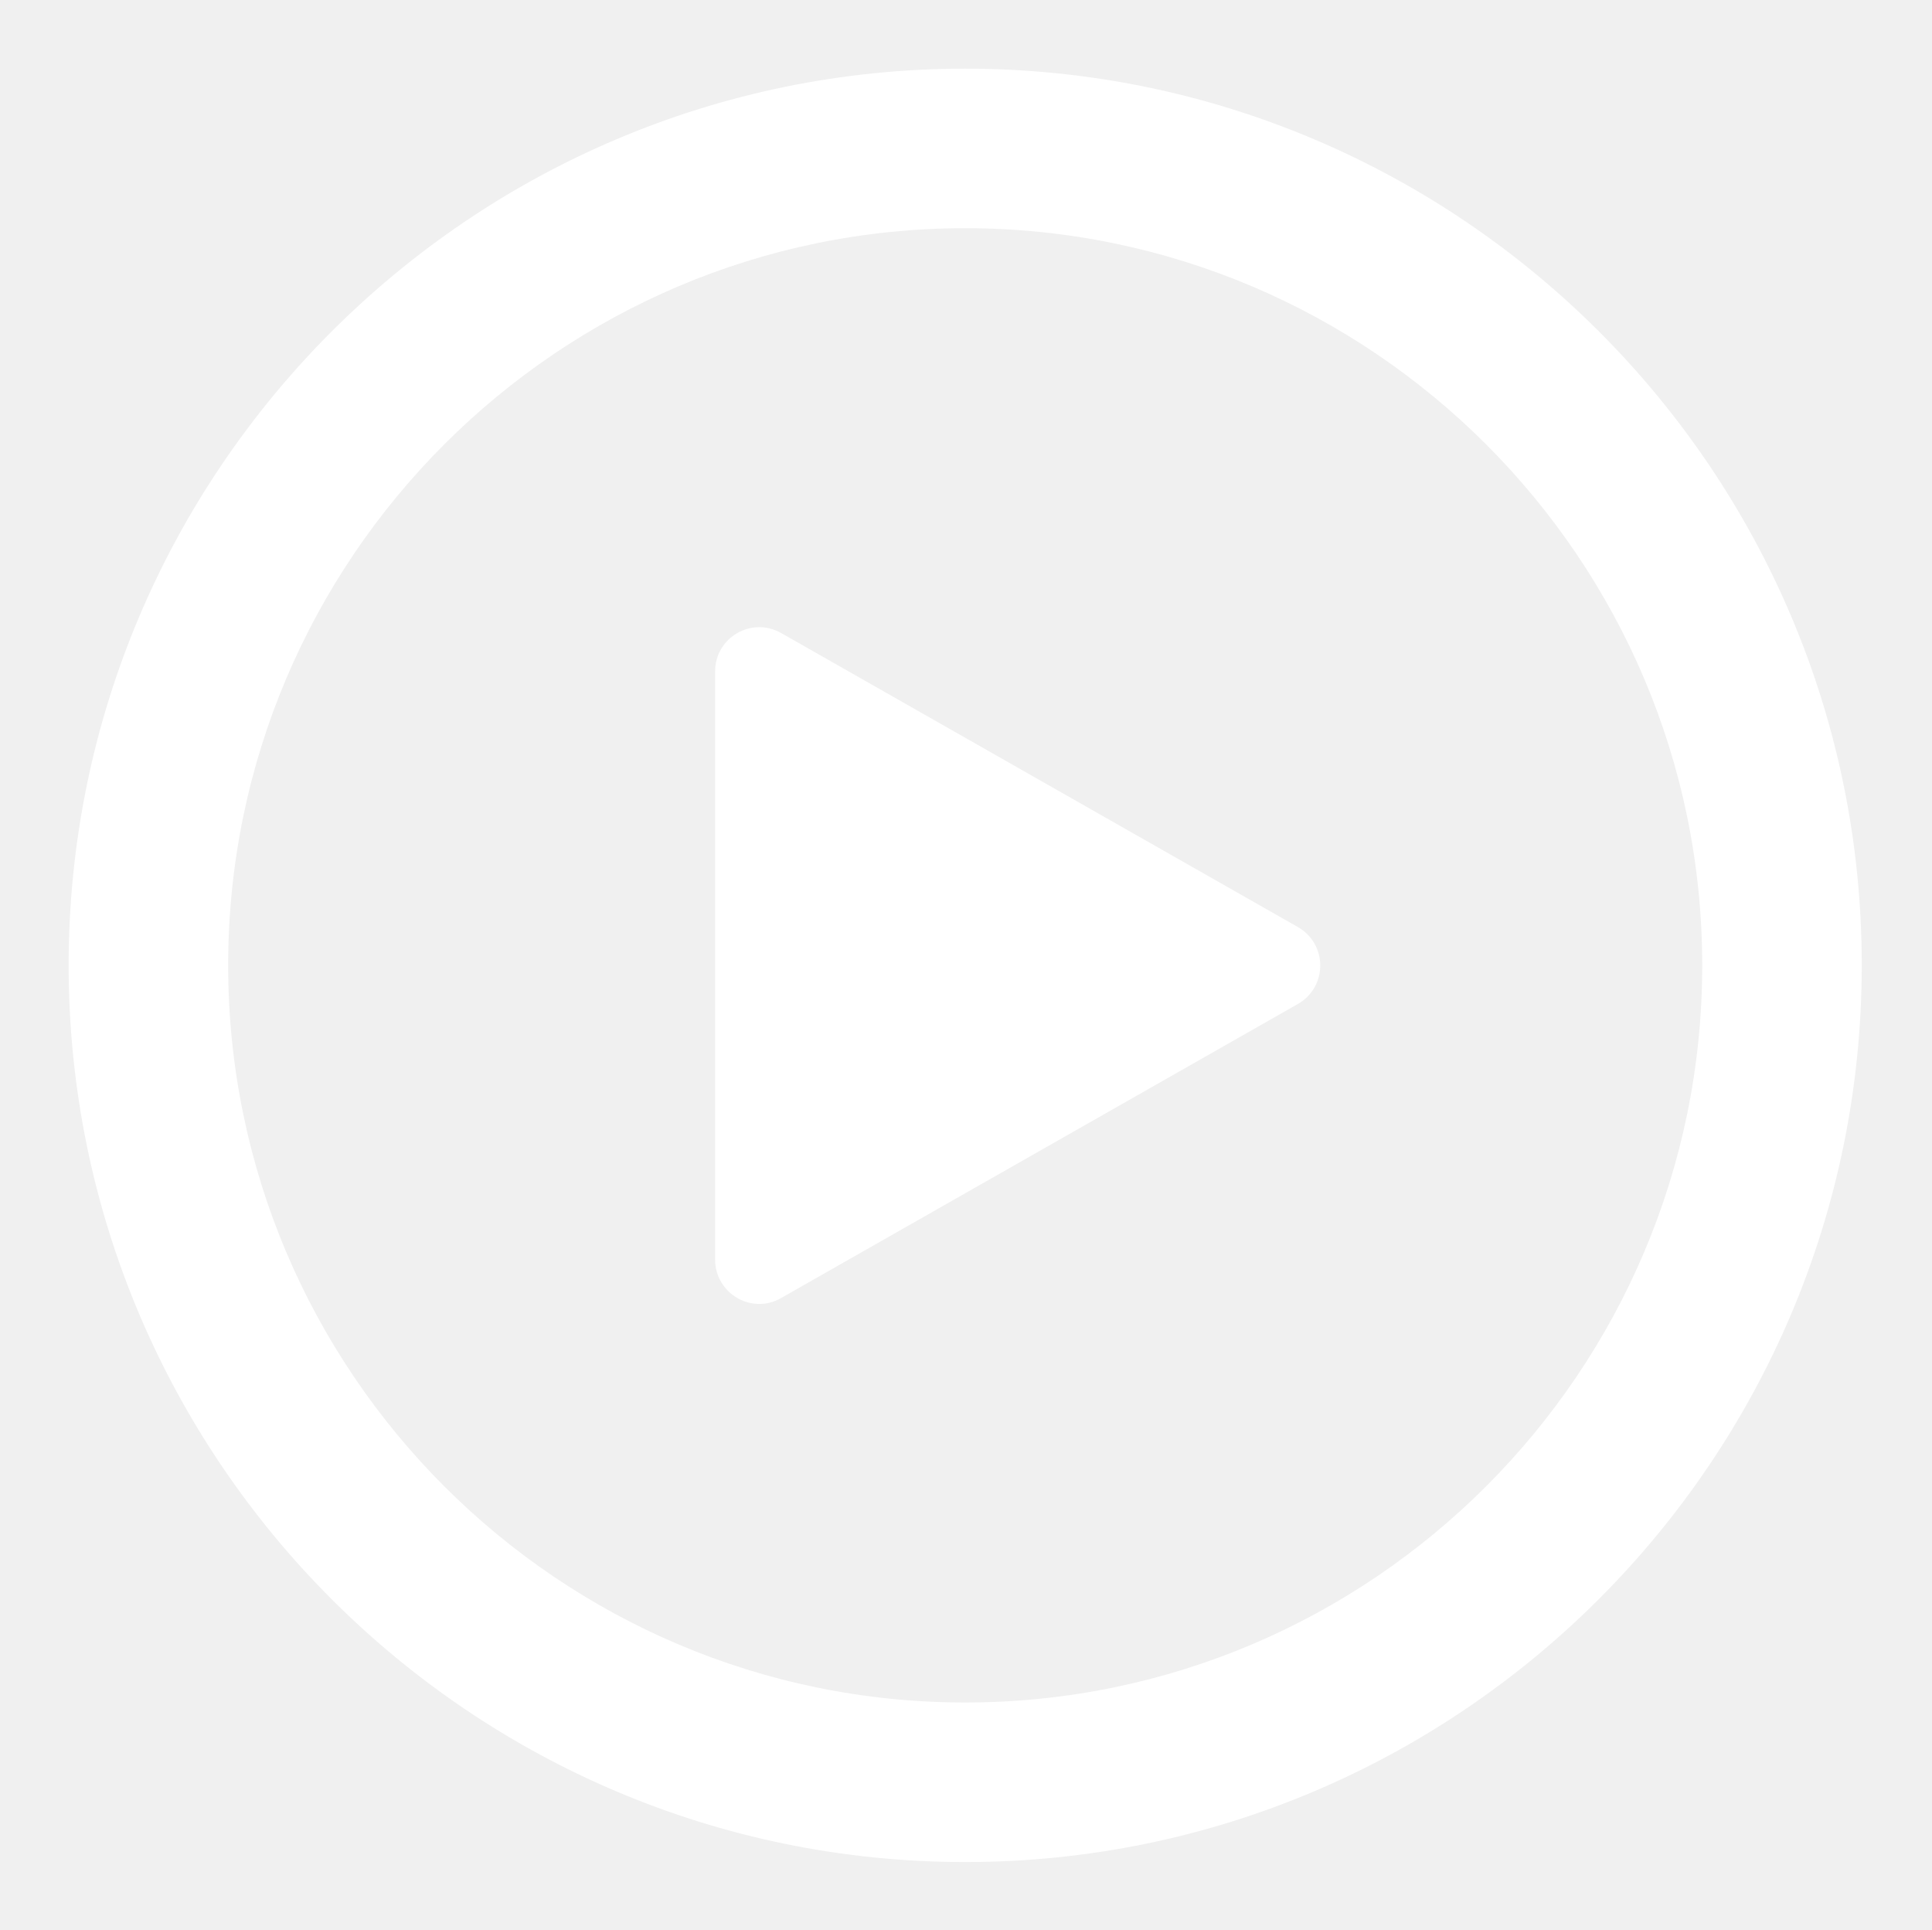
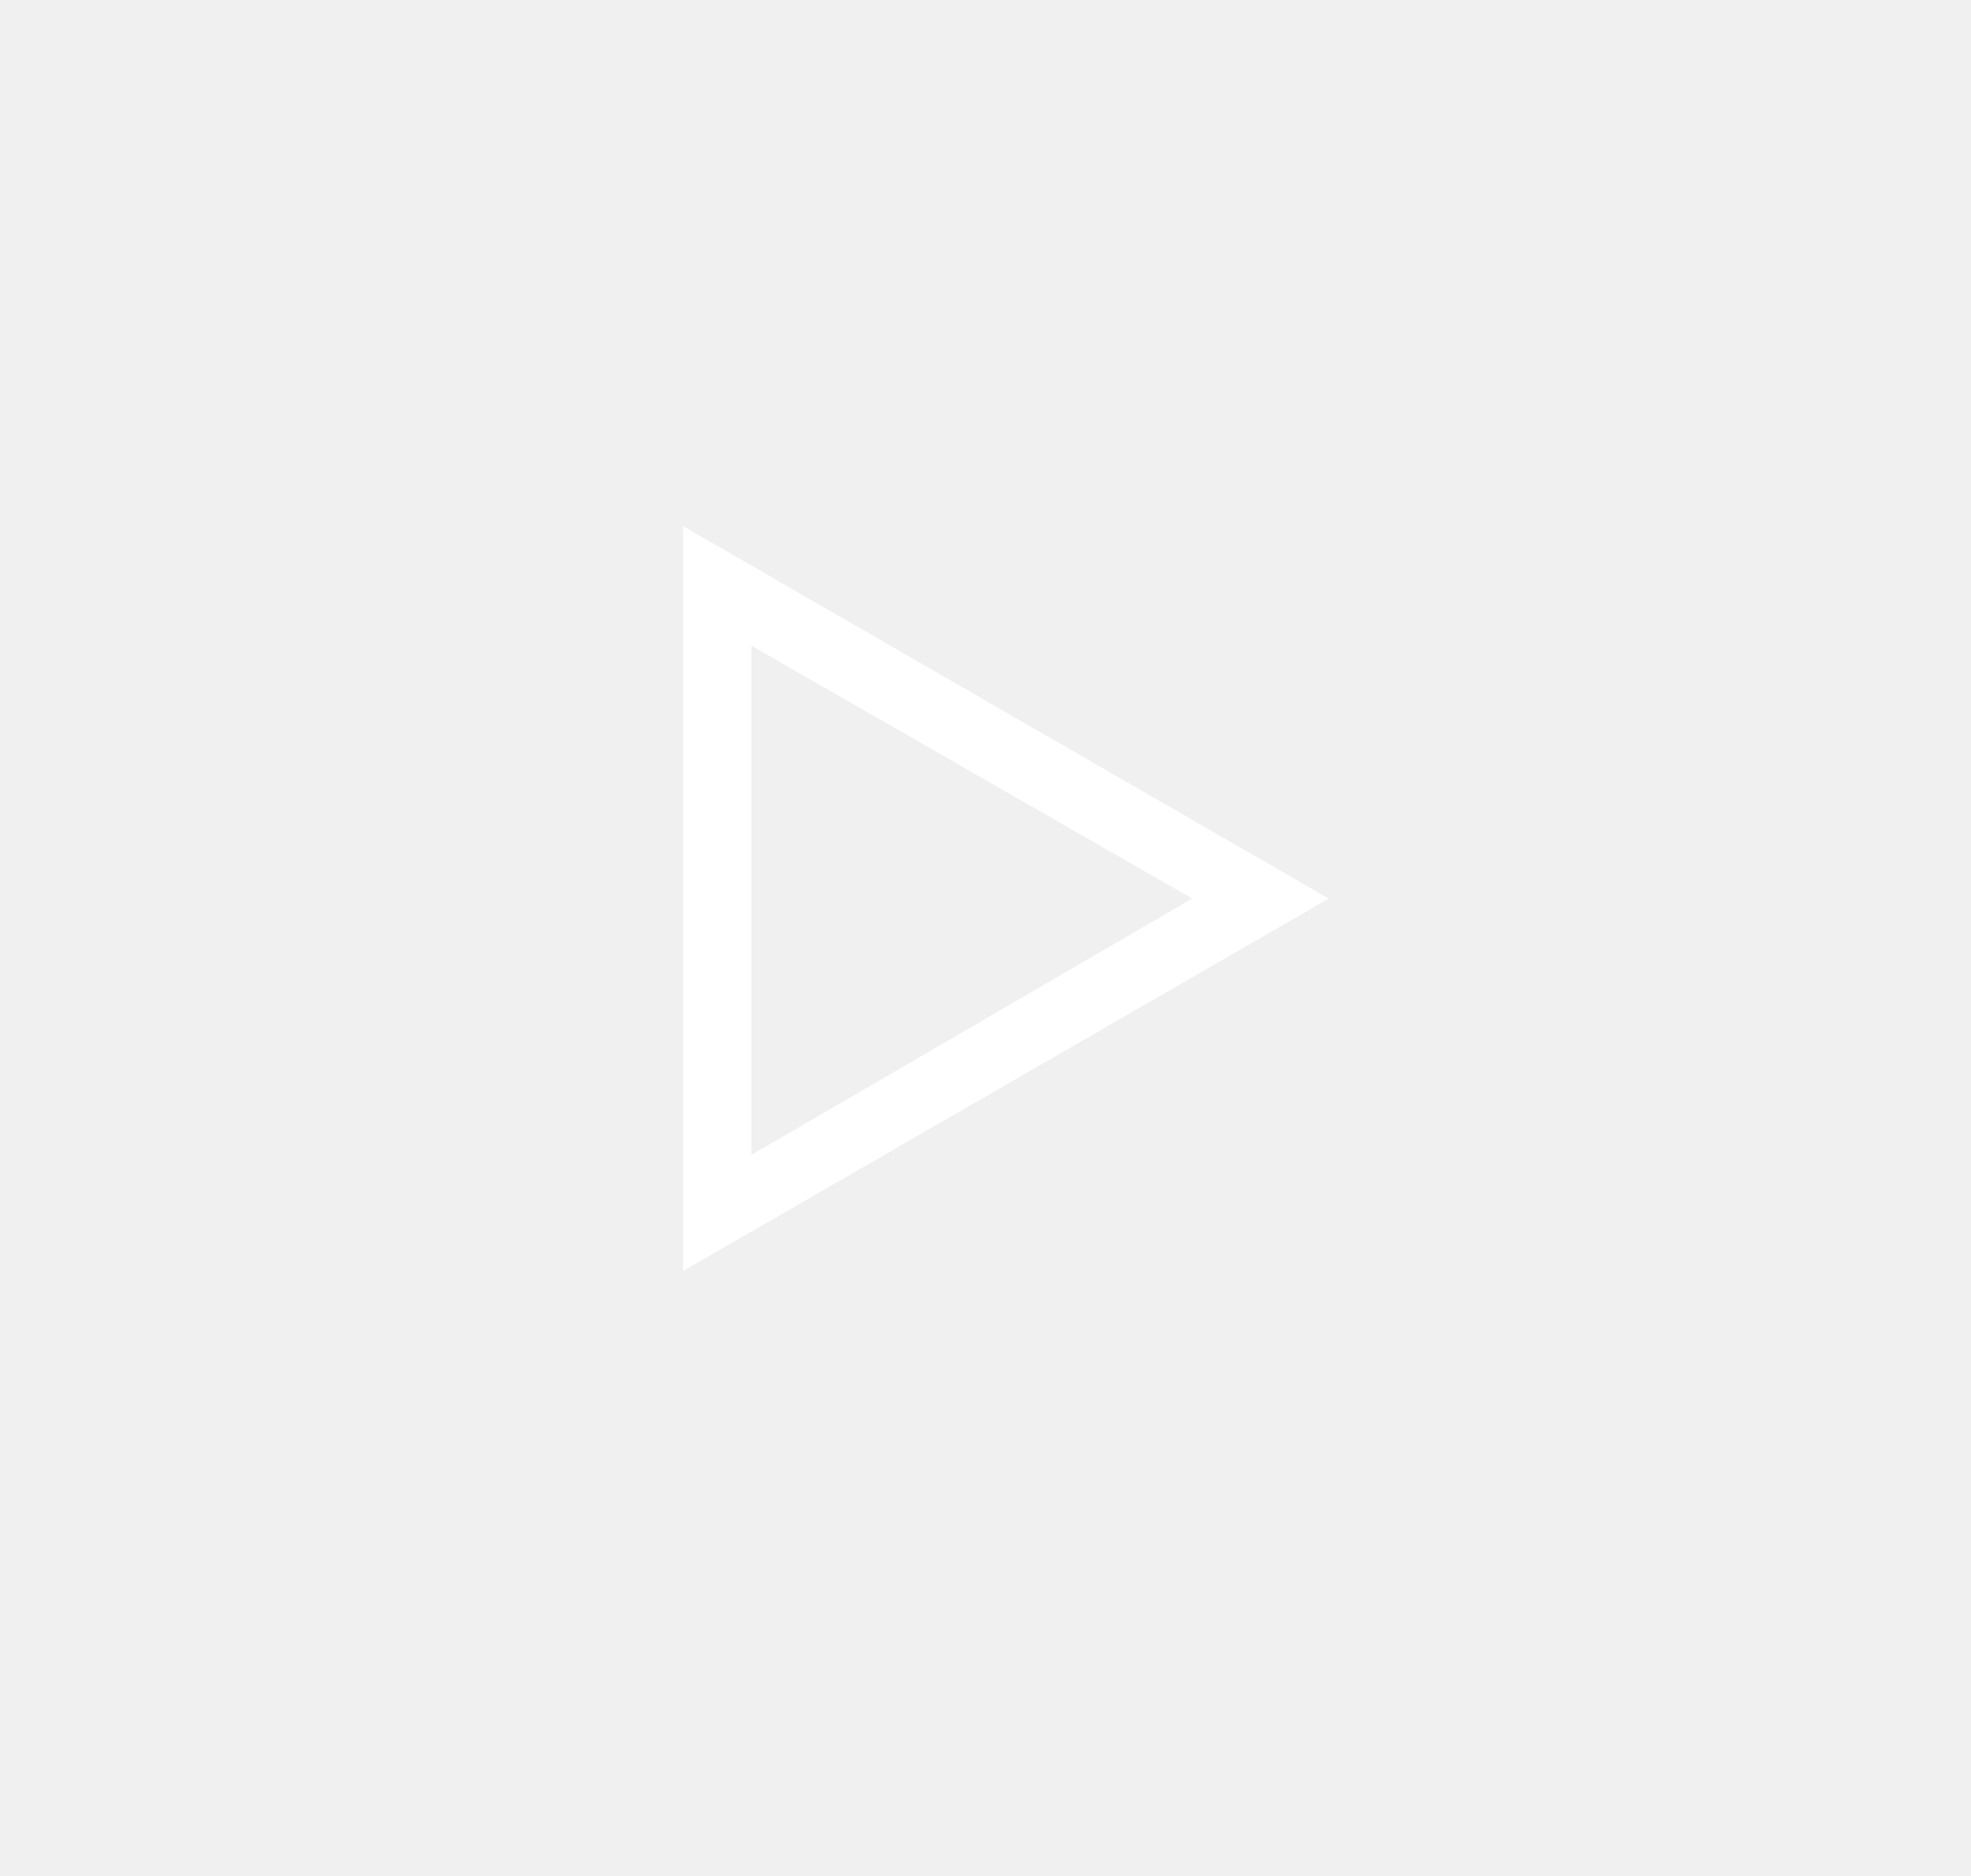
- <svg xmlns="http://www.w3.org/2000/svg" version="1.1" id="_x2014_ÎÓÈ_x5F_1" x="0px" y="0px" viewBox="0 0 599.5 598.7" style="enable-background:new 0 0 599.5 598.7;" xml:space="preserve">
+ <svg xmlns="http://www.w3.org/2000/svg" version="1.1" id="Layer_1" x="0px" y="0px" viewBox="0 0 57.7 54.9" style="enable-background:new 0 0 57.7 54.9;" xml:space="preserve">
  <style type="text/css">
	.st0{fill:#FFFFFF;}
</style>
  <g>
-     <g>
-       <path class="st0" d="M299.5,21.3c-153.4,0-278.2,124.8-278.2,278.2c0,153.4,124.8,278.2,278.2,278.2    c153.4,0,278.2-124.8,278.2-278.2C577.8,146.1,453,21.3,299.5,21.3z M299.5,528.2c-126.1,0-228.7-102.6-228.7-228.7    c0-126.1,102.6-228.7,228.7-228.7c126.1,0,228.7,102.6,228.7,228.7C528.2,425.6,425.6,528.2,299.5,528.2z" />
-       <path class="st0" d="M402.7,287.6l-160.3-91.2c-9.2-5.2-20.5,1.4-20.5,11.9v182.5c0,10.5,11.4,17.2,20.5,11.9l160.3-91.2    C412,306.2,412,292.9,402.7,287.6z" />
-     </g>
+     <path class="st0" d="M20,37.2V15.4l18.9,10.9L20,37.2z M22,18.9v14.9l12.9-7.5L22,18.9z" />
  </g>
</svg>
